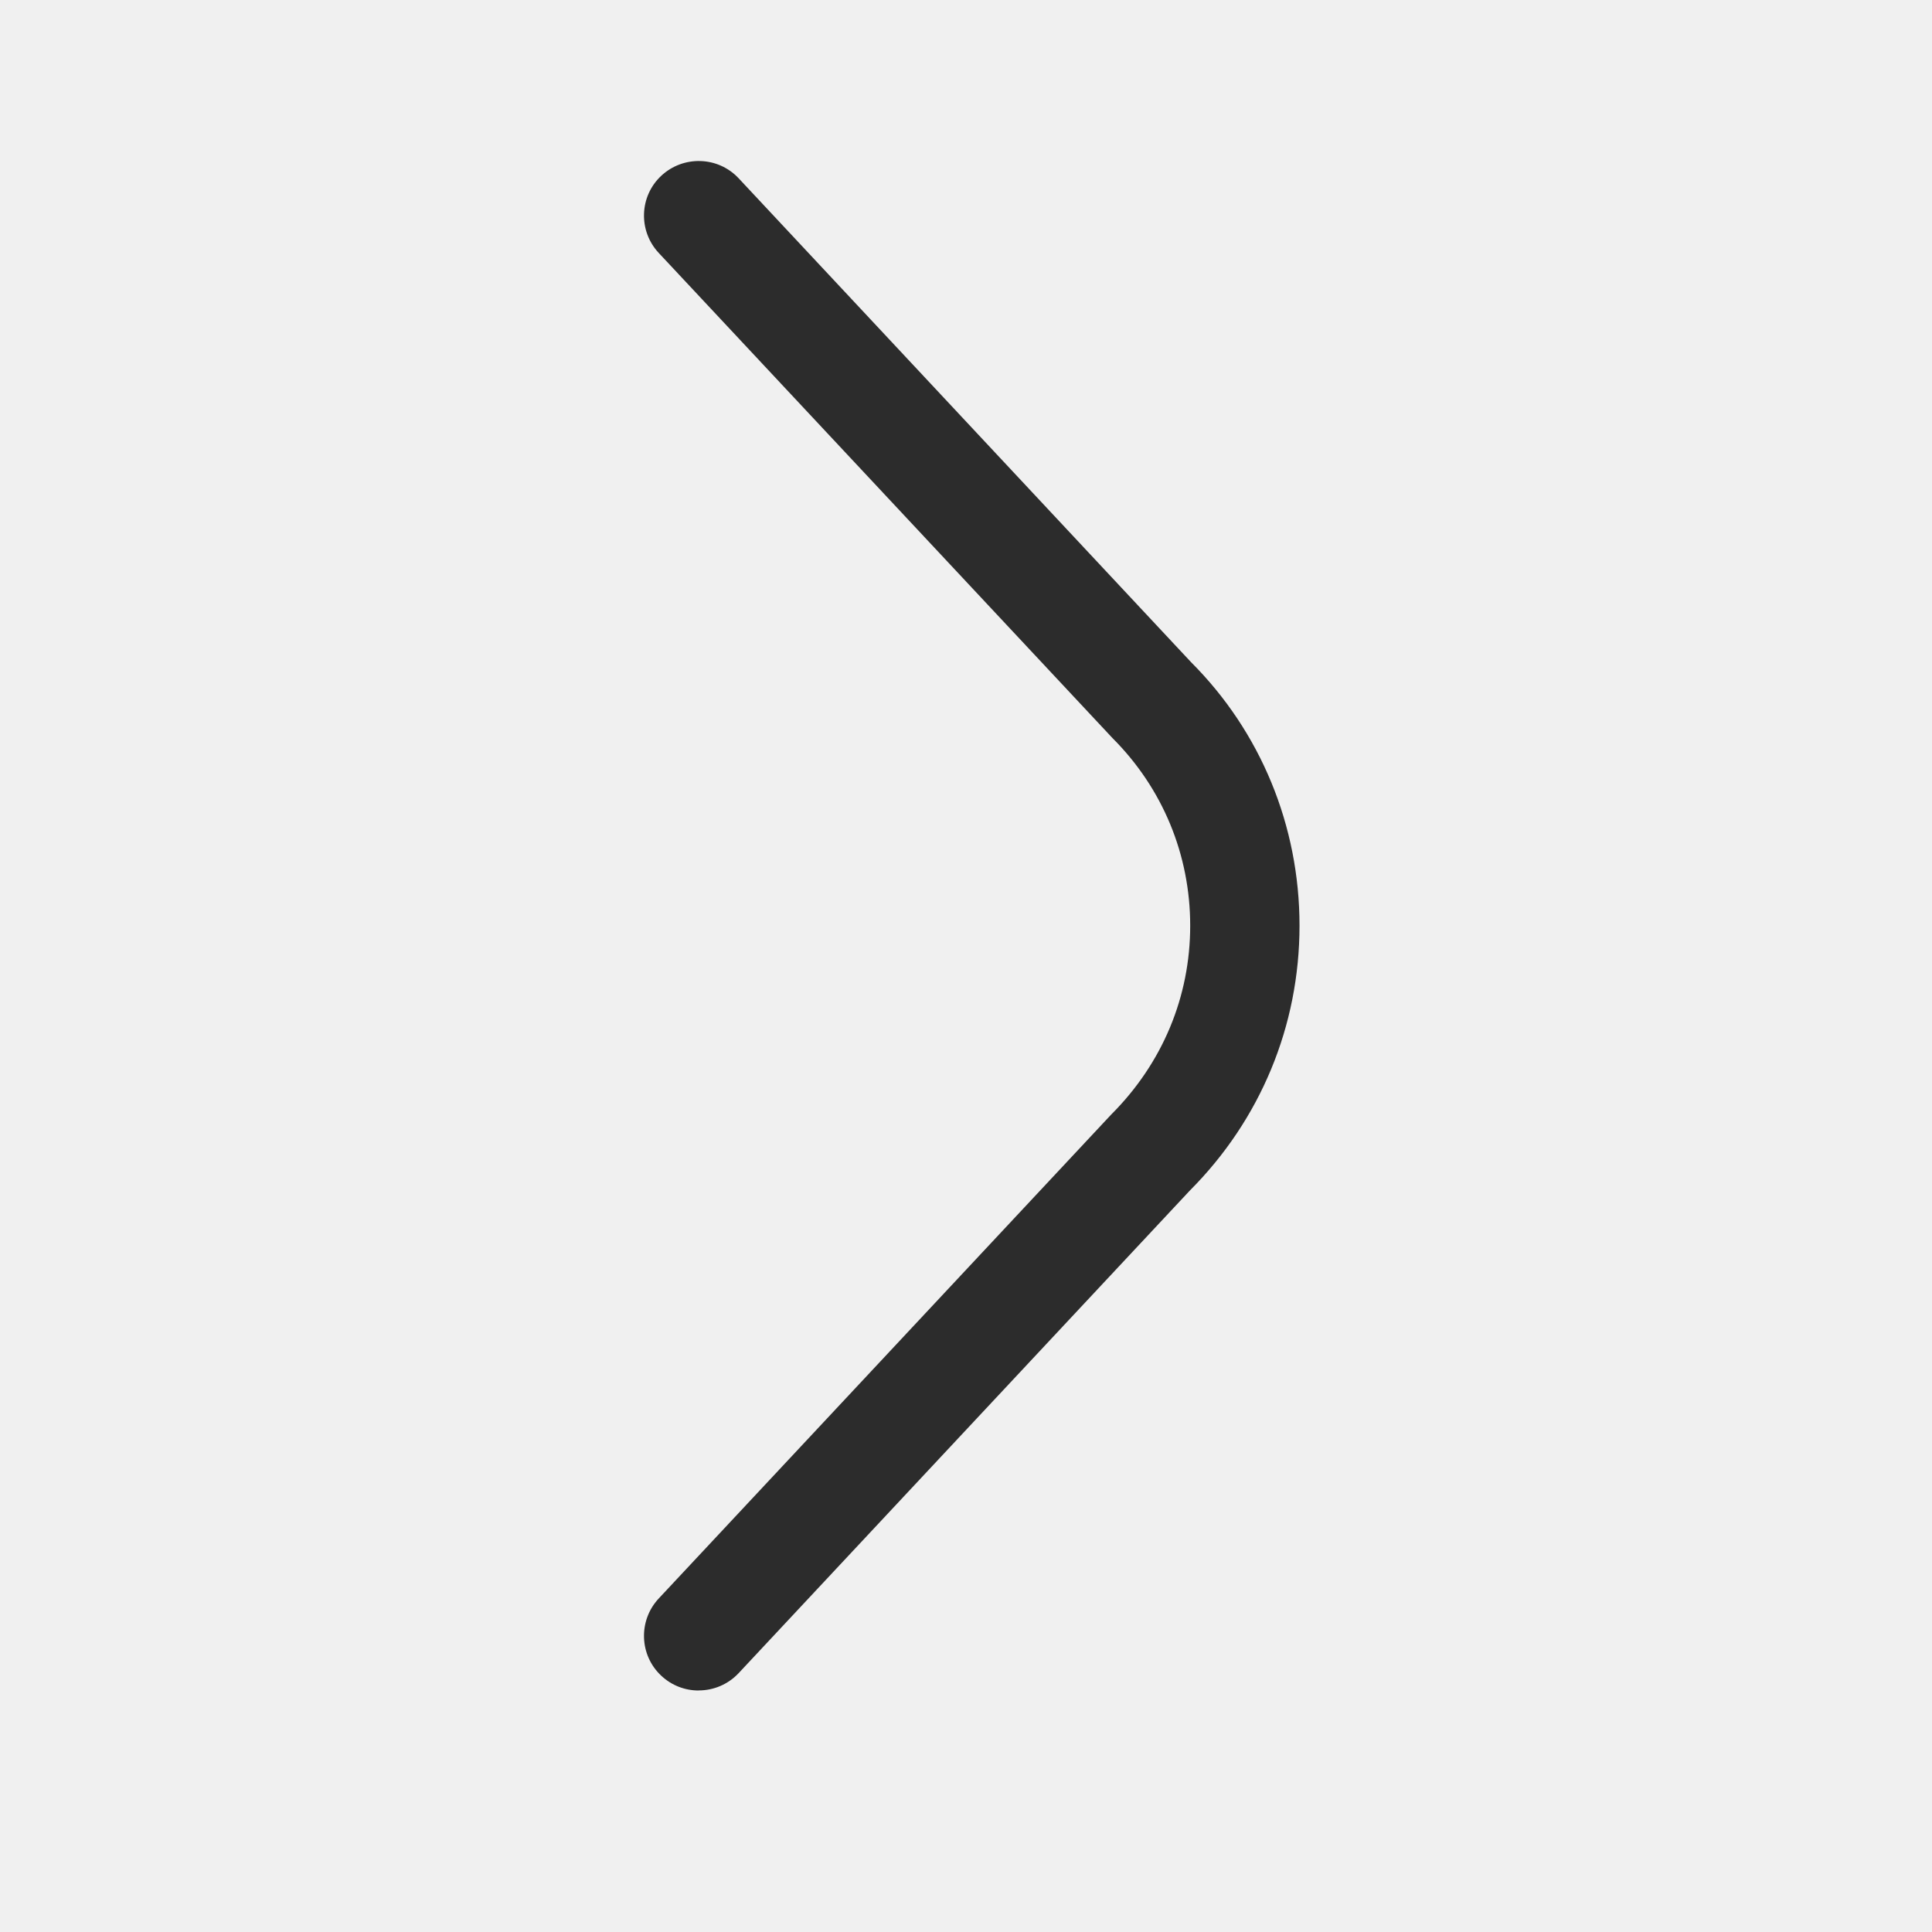
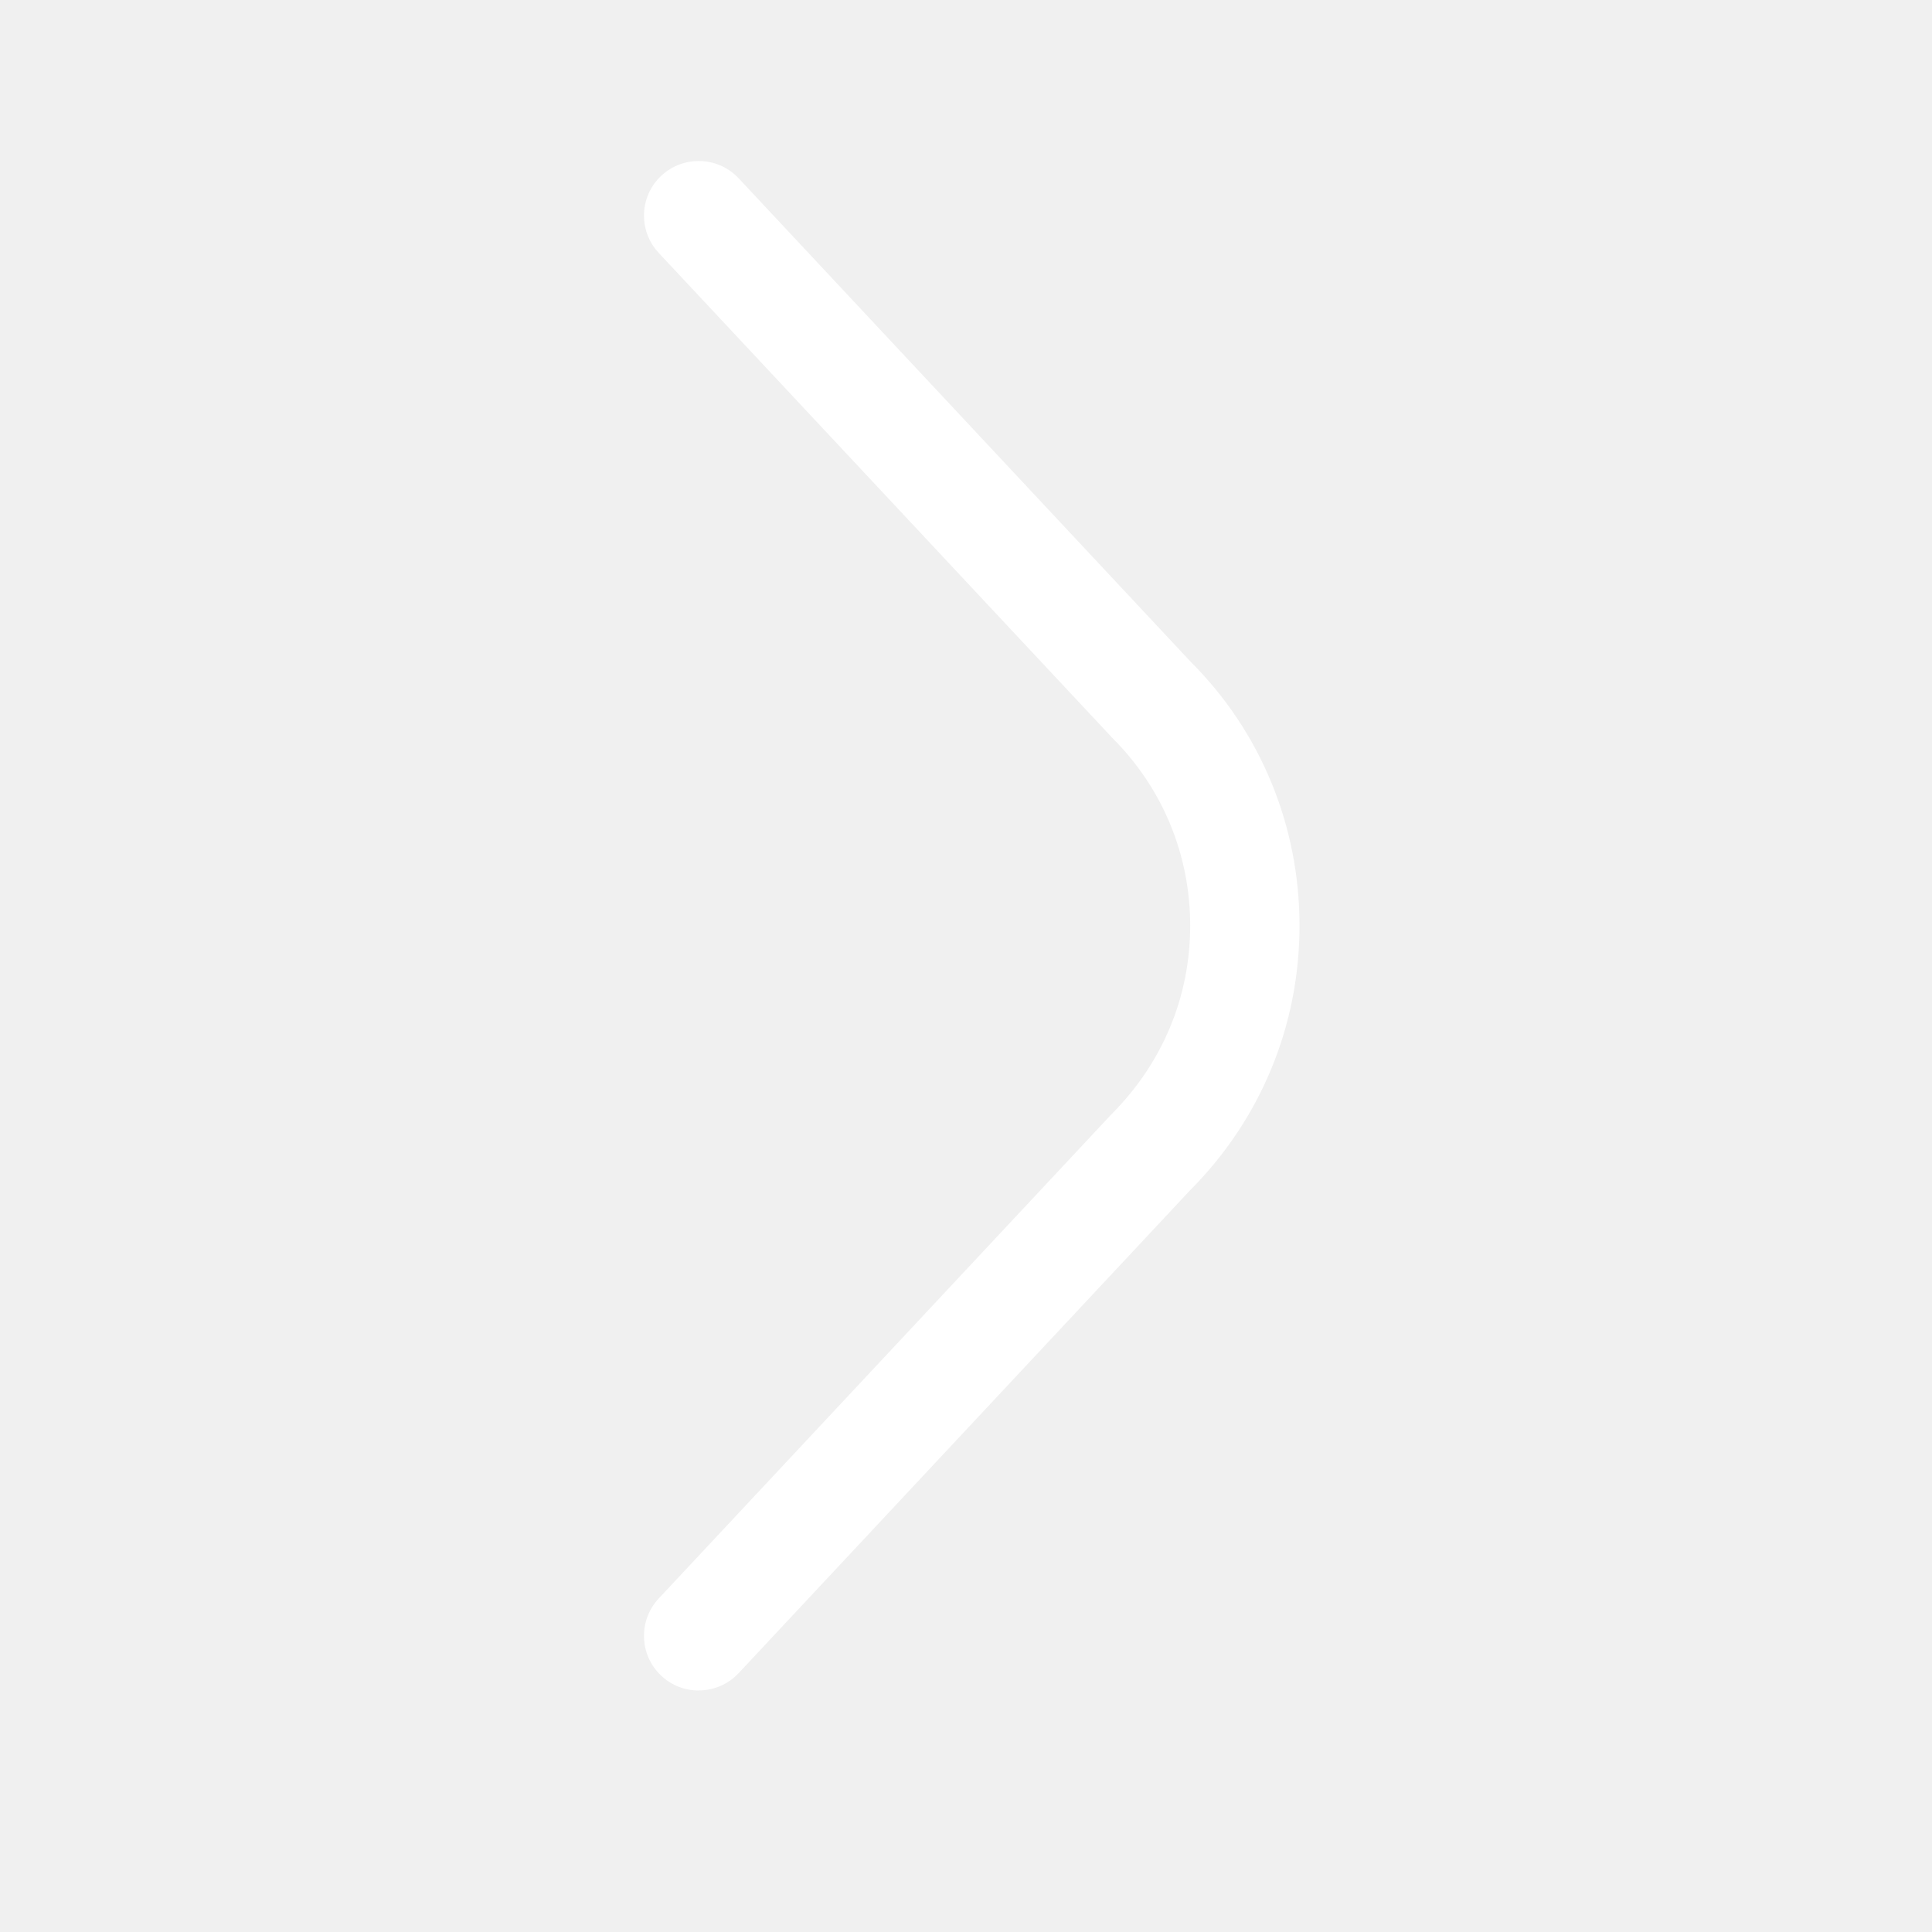
<svg xmlns="http://www.w3.org/2000/svg" width="24" height="24" viewBox="0 0 24 24" fill="none">
-   <path d="M8.678 21C8.511 21 8.345 20.939 8.215 20.817C7.941 20.562 7.927 20.131 8.183 19.857L13.804 13.845C14.443 13.206 14.785 12.38 14.785 11.499C14.785 10.618 14.443 9.792 13.82 9.169L8.183 3.142C7.927 2.868 7.941 2.438 8.215 2.183C8.488 1.929 8.918 1.94 9.175 2.214L14.796 8.226C15.659 9.089 16.143 10.256 16.143 11.499C16.143 12.742 15.659 13.909 14.781 14.789L9.176 20.784C9.042 20.927 8.861 20.999 8.681 20.999L8.678 21Z" fill="#2C2C2C" />
+   <path d="M8.678 21C8.511 21 8.345 20.939 8.215 20.817C7.941 20.562 7.927 20.131 8.183 19.857L13.804 13.845C14.443 13.206 14.785 12.38 14.785 11.499C14.785 10.618 14.443 9.792 13.82 9.169L8.183 3.142C7.927 2.868 7.941 2.438 8.215 2.183C8.488 1.929 8.918 1.94 9.175 2.214L14.796 8.226C15.659 9.089 16.143 10.256 16.143 11.499C16.143 12.742 15.659 13.909 14.781 14.789L9.176 20.784C9.042 20.927 8.861 20.999 8.681 20.999L8.678 21Z" fill="#FFFFFF" />
</svg>
